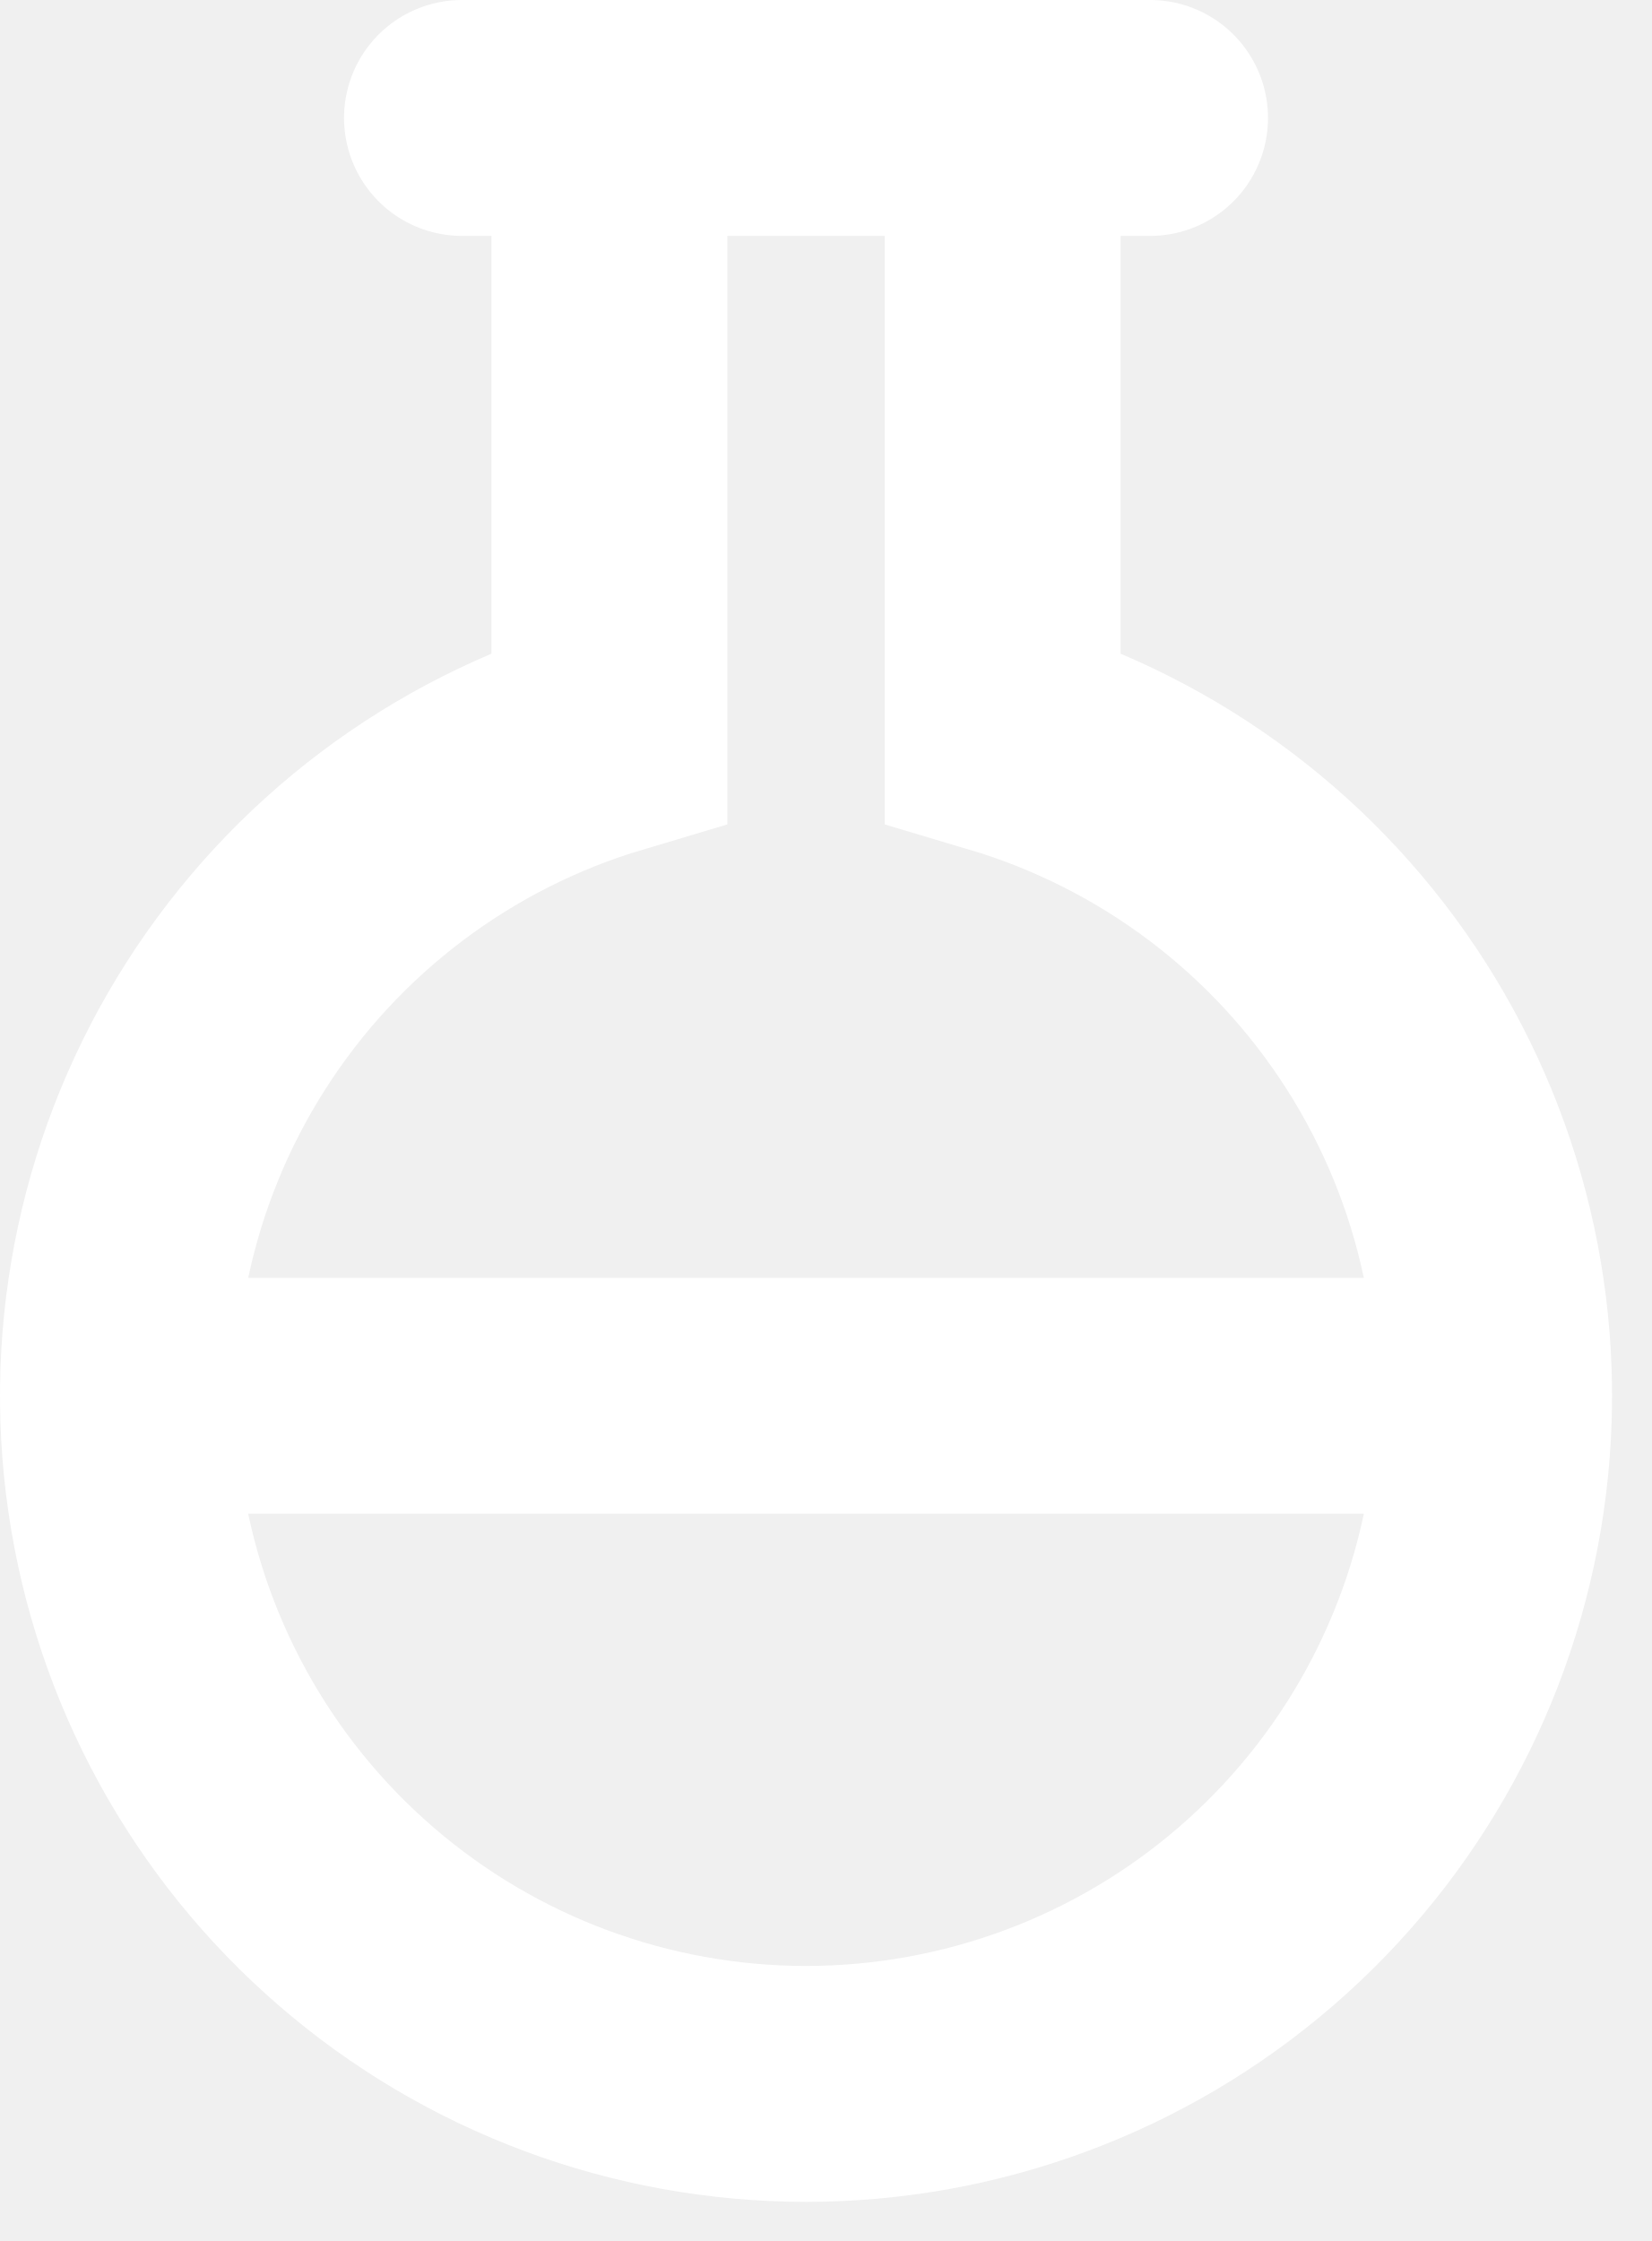
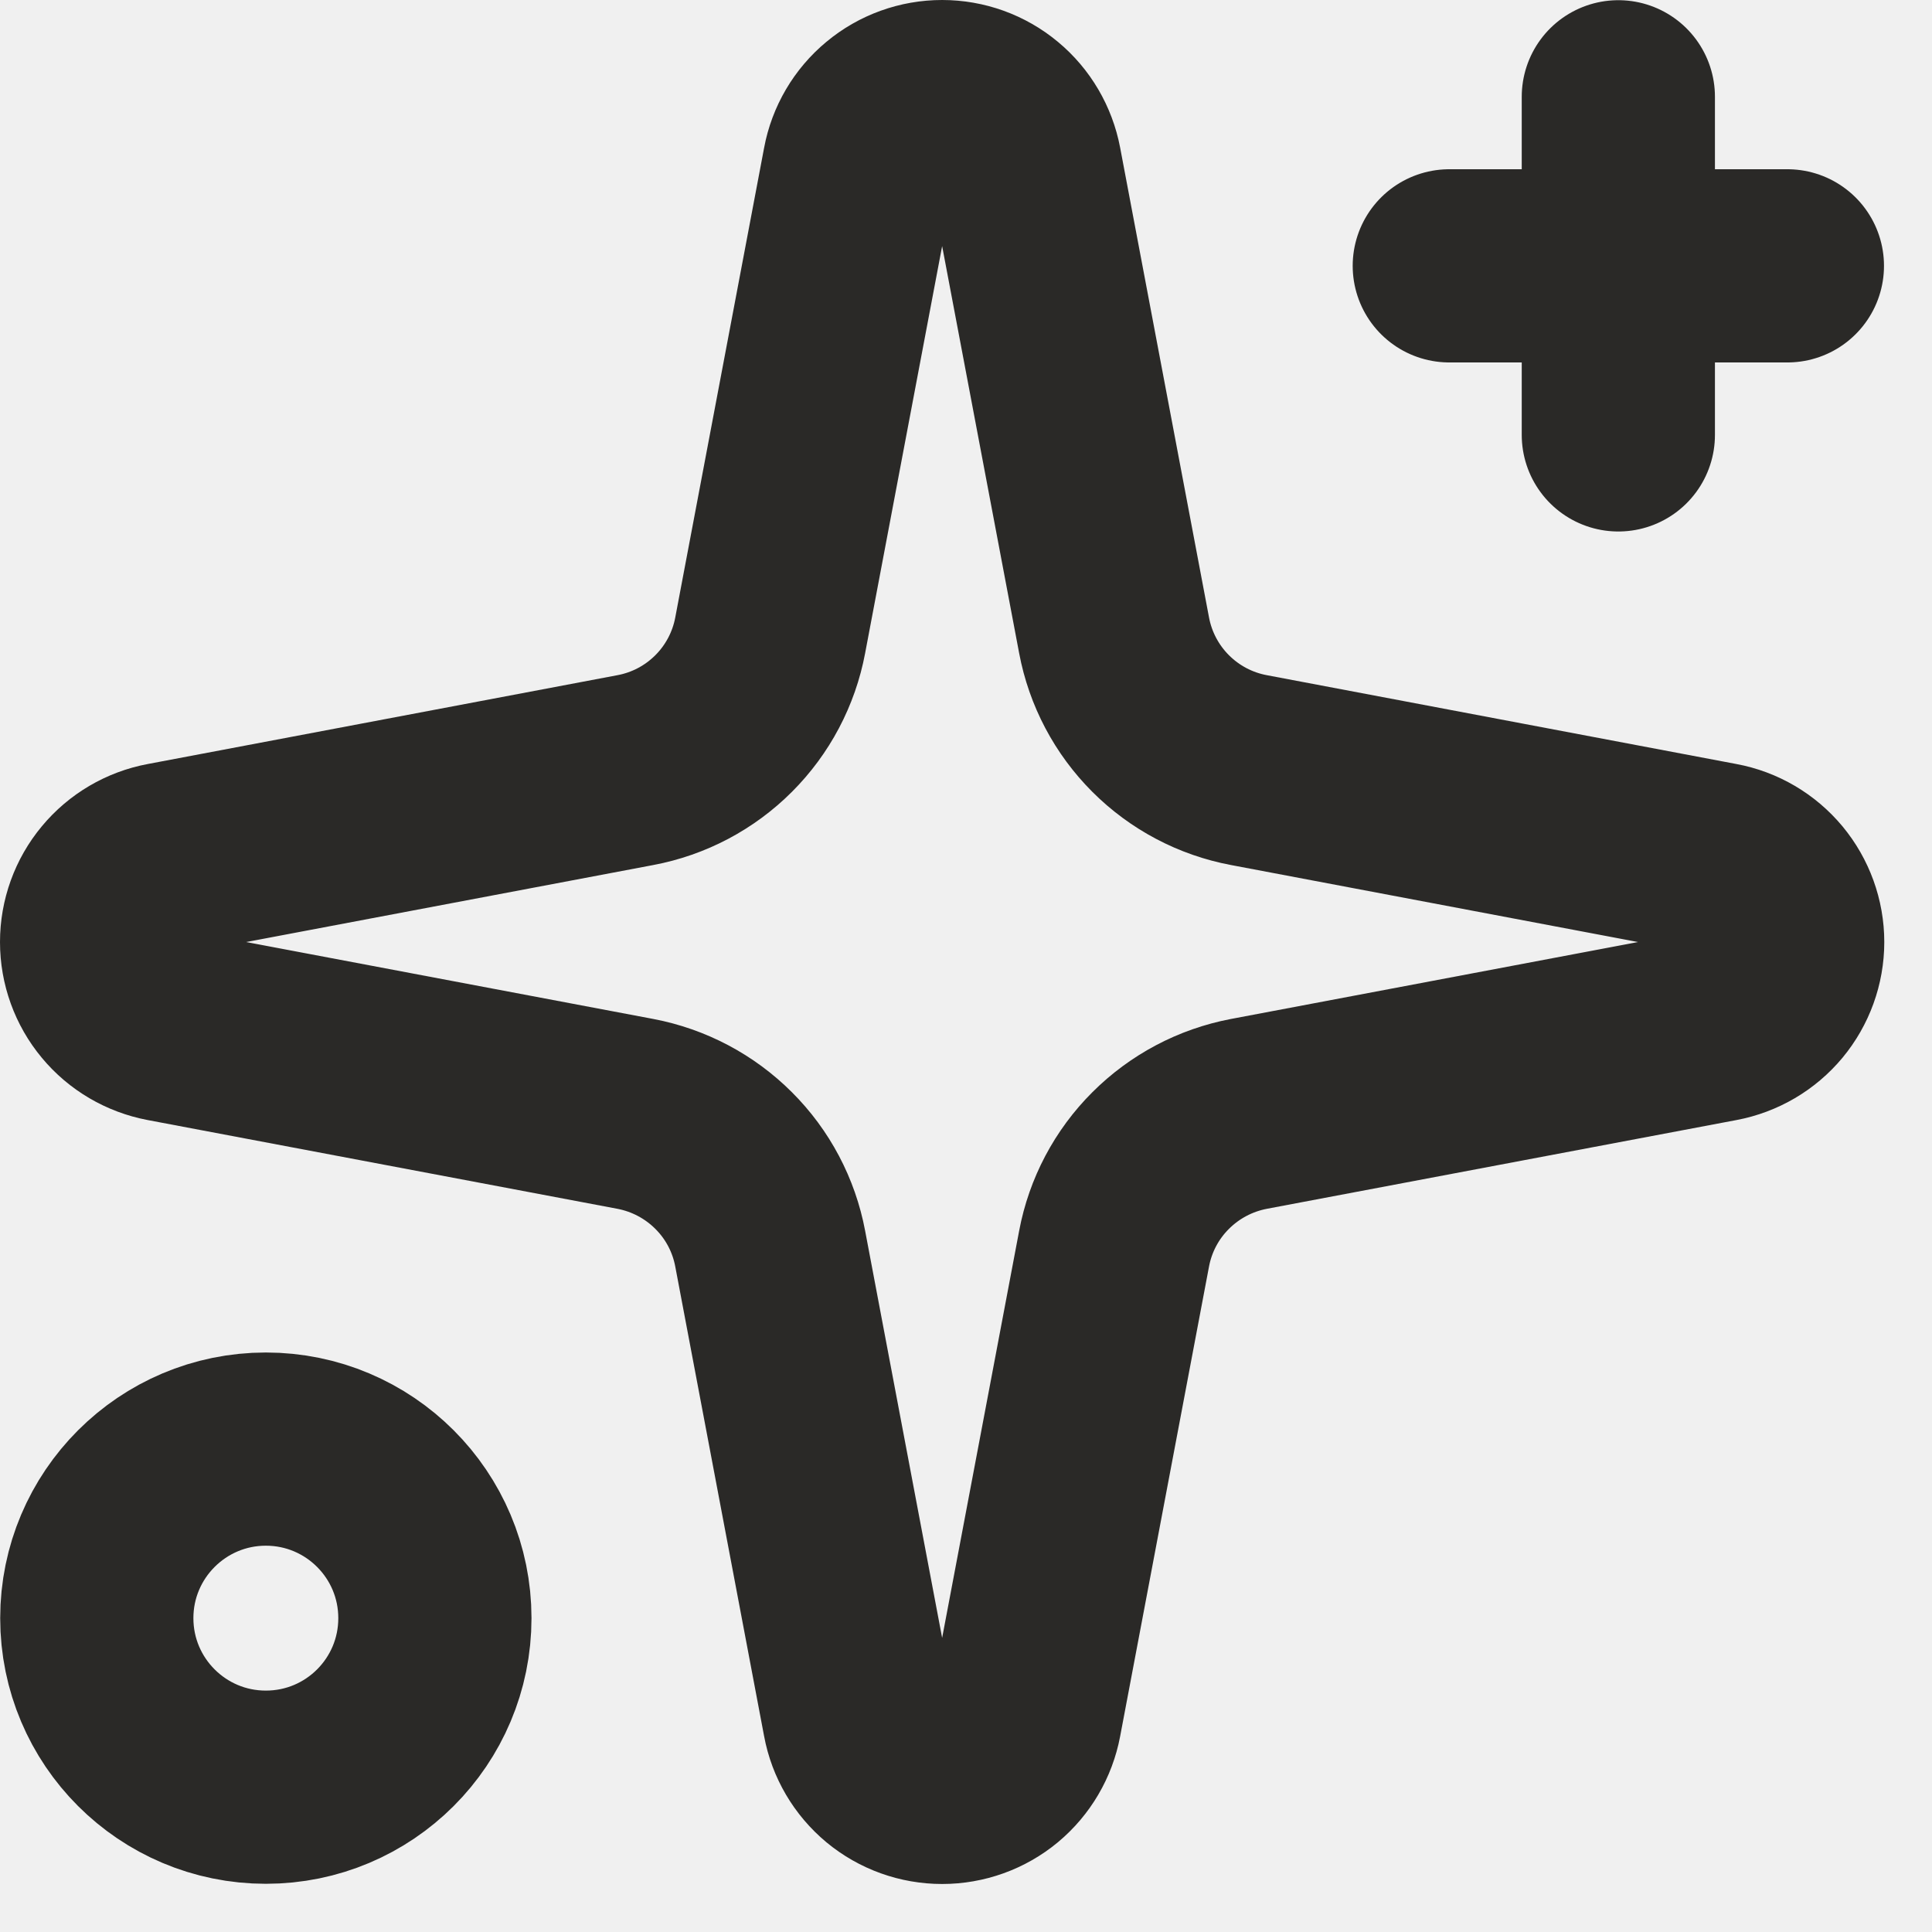
- <svg xmlns="http://www.w3.org/2000/svg" width="14" height="19" viewBox="0 0 14 19" fill="none">
-   <path d="M5.167 1V6.244C3.824 6.644 2.67 7.514 1.916 8.696C1.162 9.877 0.859 11.29 1.061 12.677C1.263 14.063 1.958 15.331 3.018 16.247C4.078 17.164 5.433 17.668 6.834 17.668C8.235 17.668 9.59 17.164 10.65 16.247C11.71 15.331 12.405 14.063 12.607 12.677C12.809 11.29 12.506 9.877 11.752 8.696C10.998 7.514 9.844 6.644 8.501 6.244V1M1 11.834H12.668M3.917 1H9.751" stroke="white" stroke-width="2" stroke-linecap="round" />
+ <svg xmlns="http://www.w3.org/2000/svg" width="20" height="20" viewBox="0 0 20 20" fill="none">
+   <path d="M16.753 1.002V2.752M16.753 2.752V4.502M16.753 2.752H18.503M16.753 2.752H15.003M8.893 1.714C8.93 1.514 9.037 1.332 9.194 1.202C9.351 1.071 9.549 1 9.753 1C9.957 1 10.155 1.071 10.312 1.202C10.469 1.332 10.575 1.514 10.613 1.714L11.533 6.577C11.598 6.923 11.766 7.241 12.015 7.49C12.264 7.739 12.582 7.907 12.928 7.972L17.791 8.892C17.992 8.929 18.173 9.036 18.304 9.193C18.434 9.35 18.506 9.548 18.506 9.752C18.506 9.956 18.434 10.154 18.304 10.311C18.173 10.468 17.992 10.574 17.791 10.612L12.928 11.531C12.582 11.597 12.264 11.765 12.015 12.014C11.766 12.262 11.598 12.58 11.533 12.926L10.613 17.789C10.575 17.99 10.469 18.171 10.312 18.302C10.155 18.432 9.957 18.503 9.753 18.503C9.549 18.503 9.351 18.432 9.194 18.302C9.037 18.171 8.93 17.99 8.893 17.789L7.973 12.926C7.908 12.58 7.74 12.262 7.491 12.014C7.242 11.765 6.924 11.597 6.578 11.531L1.714 10.612C1.514 10.574 1.332 10.468 1.202 10.311C1.071 10.154 1 9.956 1 9.752C1 9.548 1.071 9.35 1.202 9.193C1.332 9.036 1.514 8.929 1.714 8.892L6.578 7.972C6.924 7.907 7.242 7.739 7.491 7.49C7.74 7.241 7.908 6.923 7.973 6.577L8.893 1.714ZM4.502 16.751C4.502 17.718 3.719 18.501 2.752 18.501C1.786 18.501 1.002 17.718 1.002 16.751C1.002 15.785 1.786 15.001 2.752 15.001C3.719 15.001 4.502 15.785 4.502 16.751Z" stroke-width="2" stroke-linecap="round" stroke="#2A2927" />
</svg>
